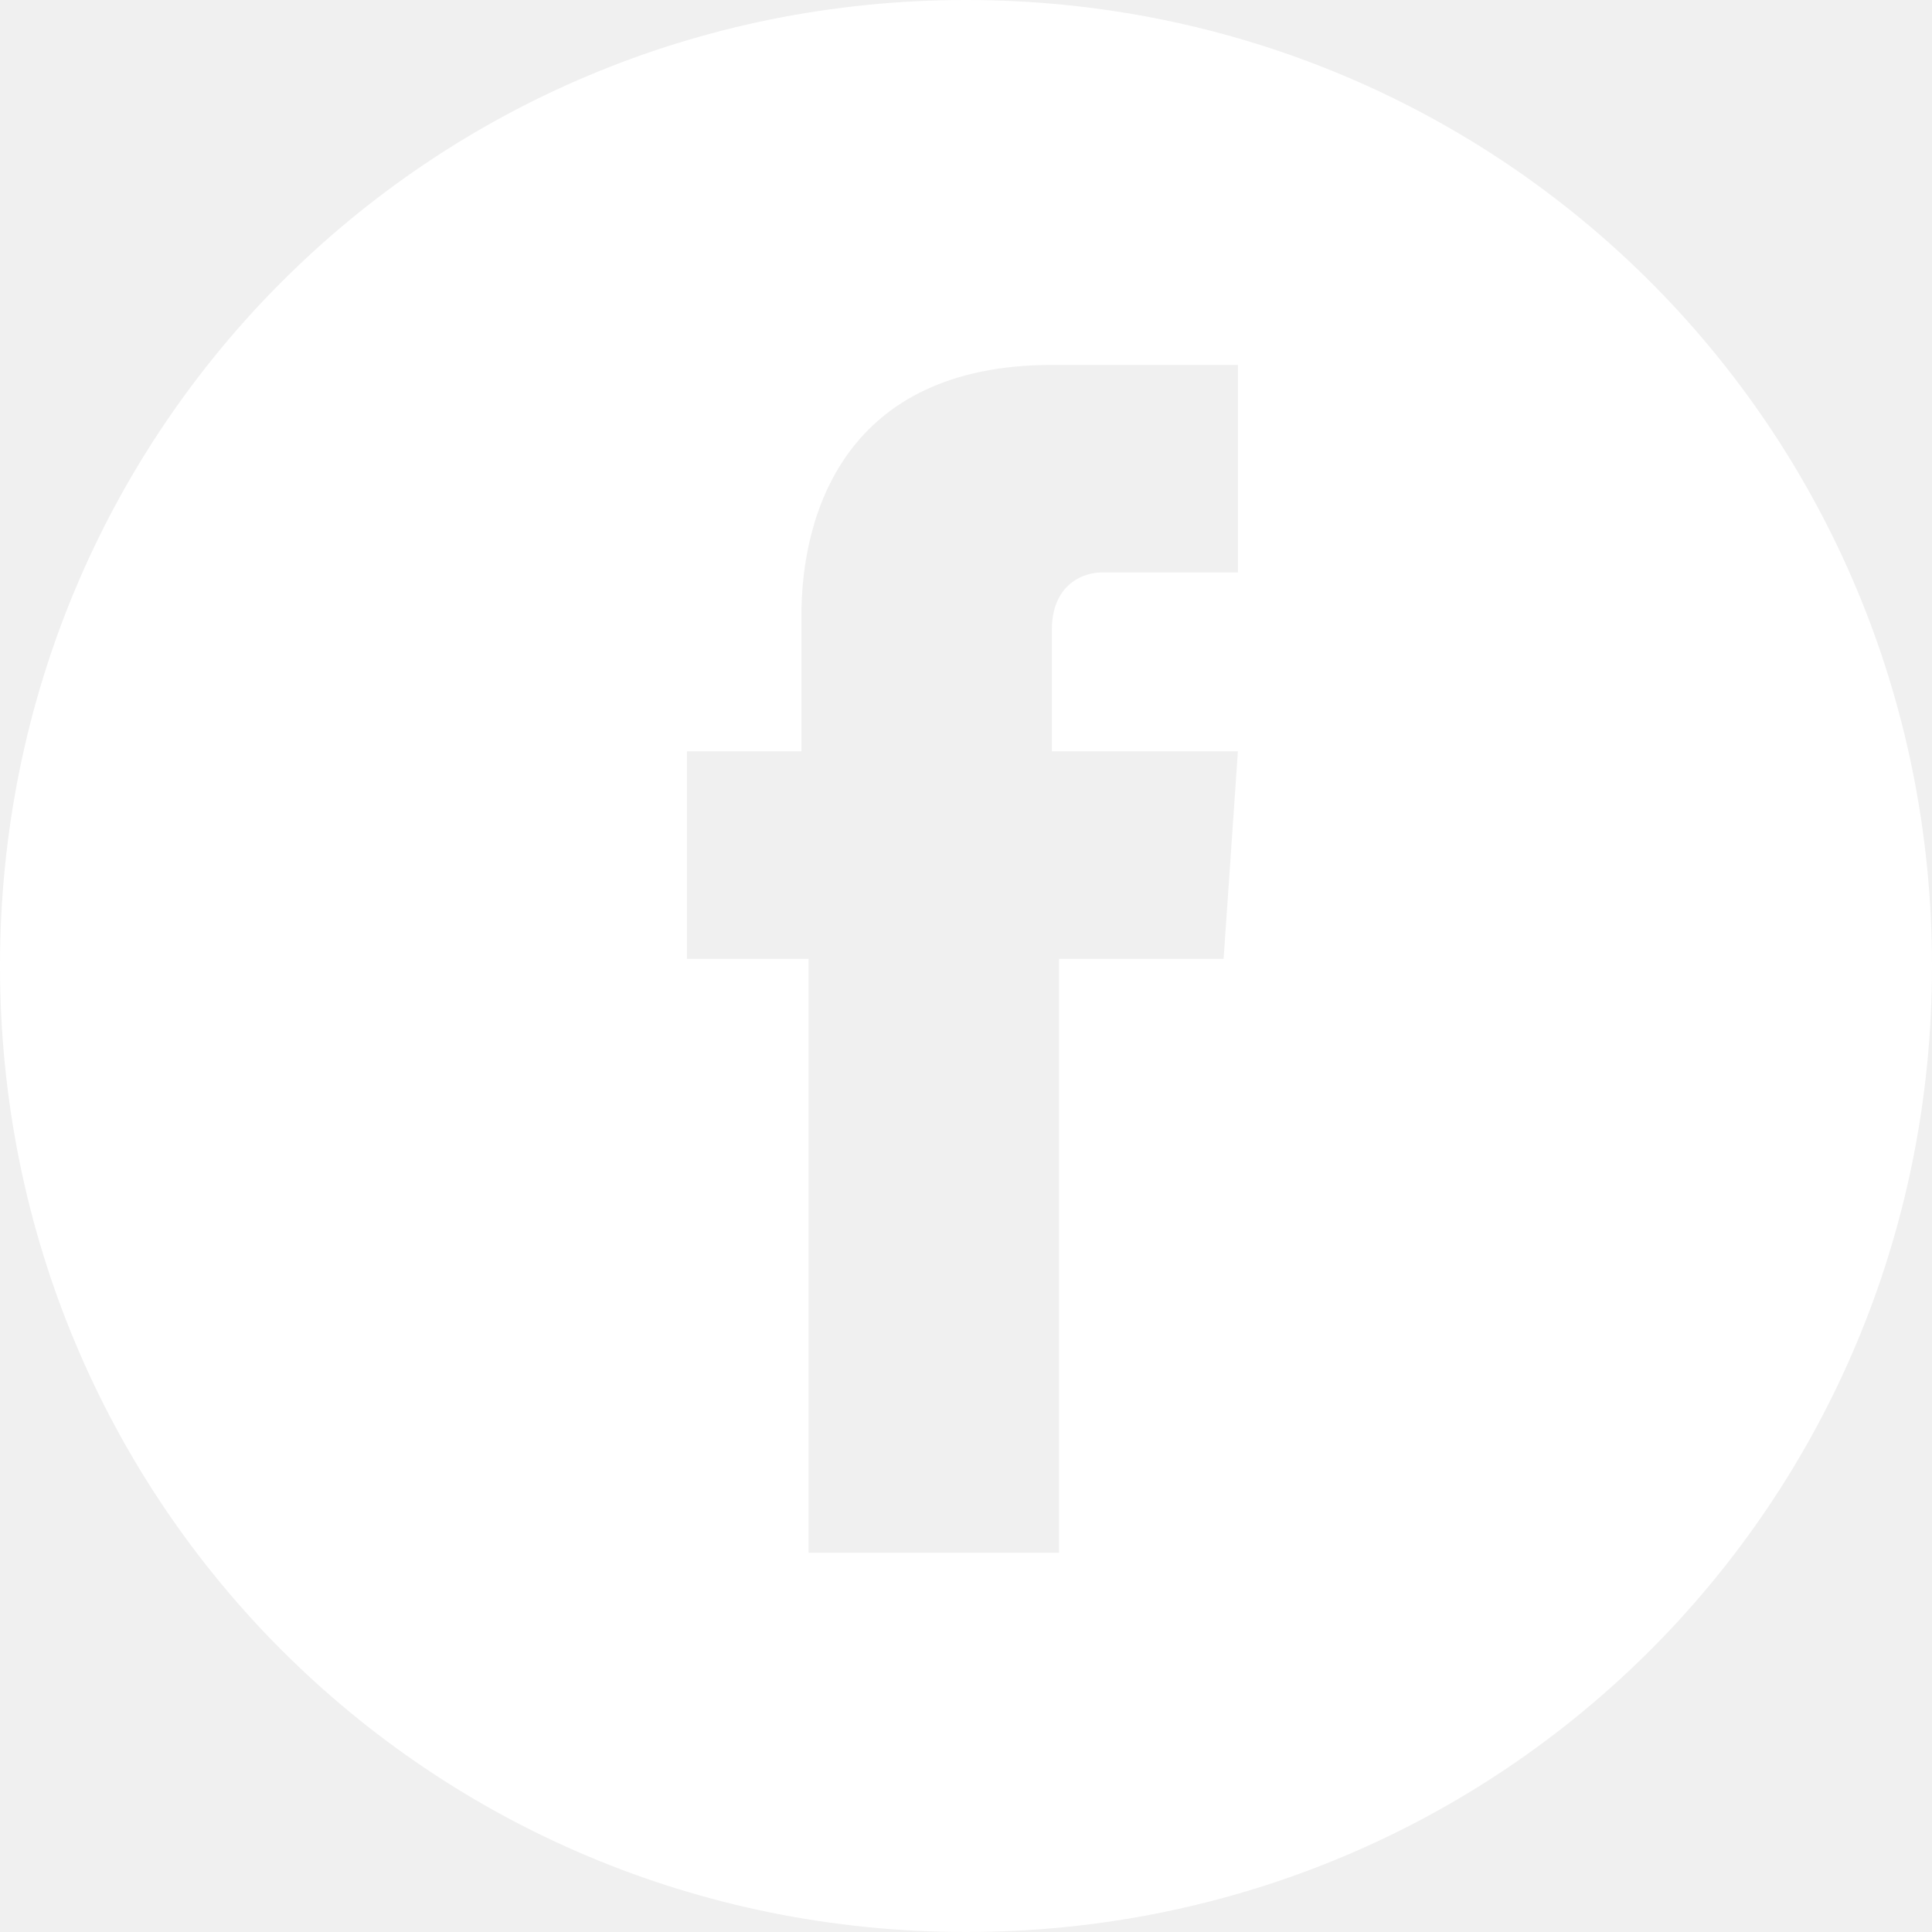
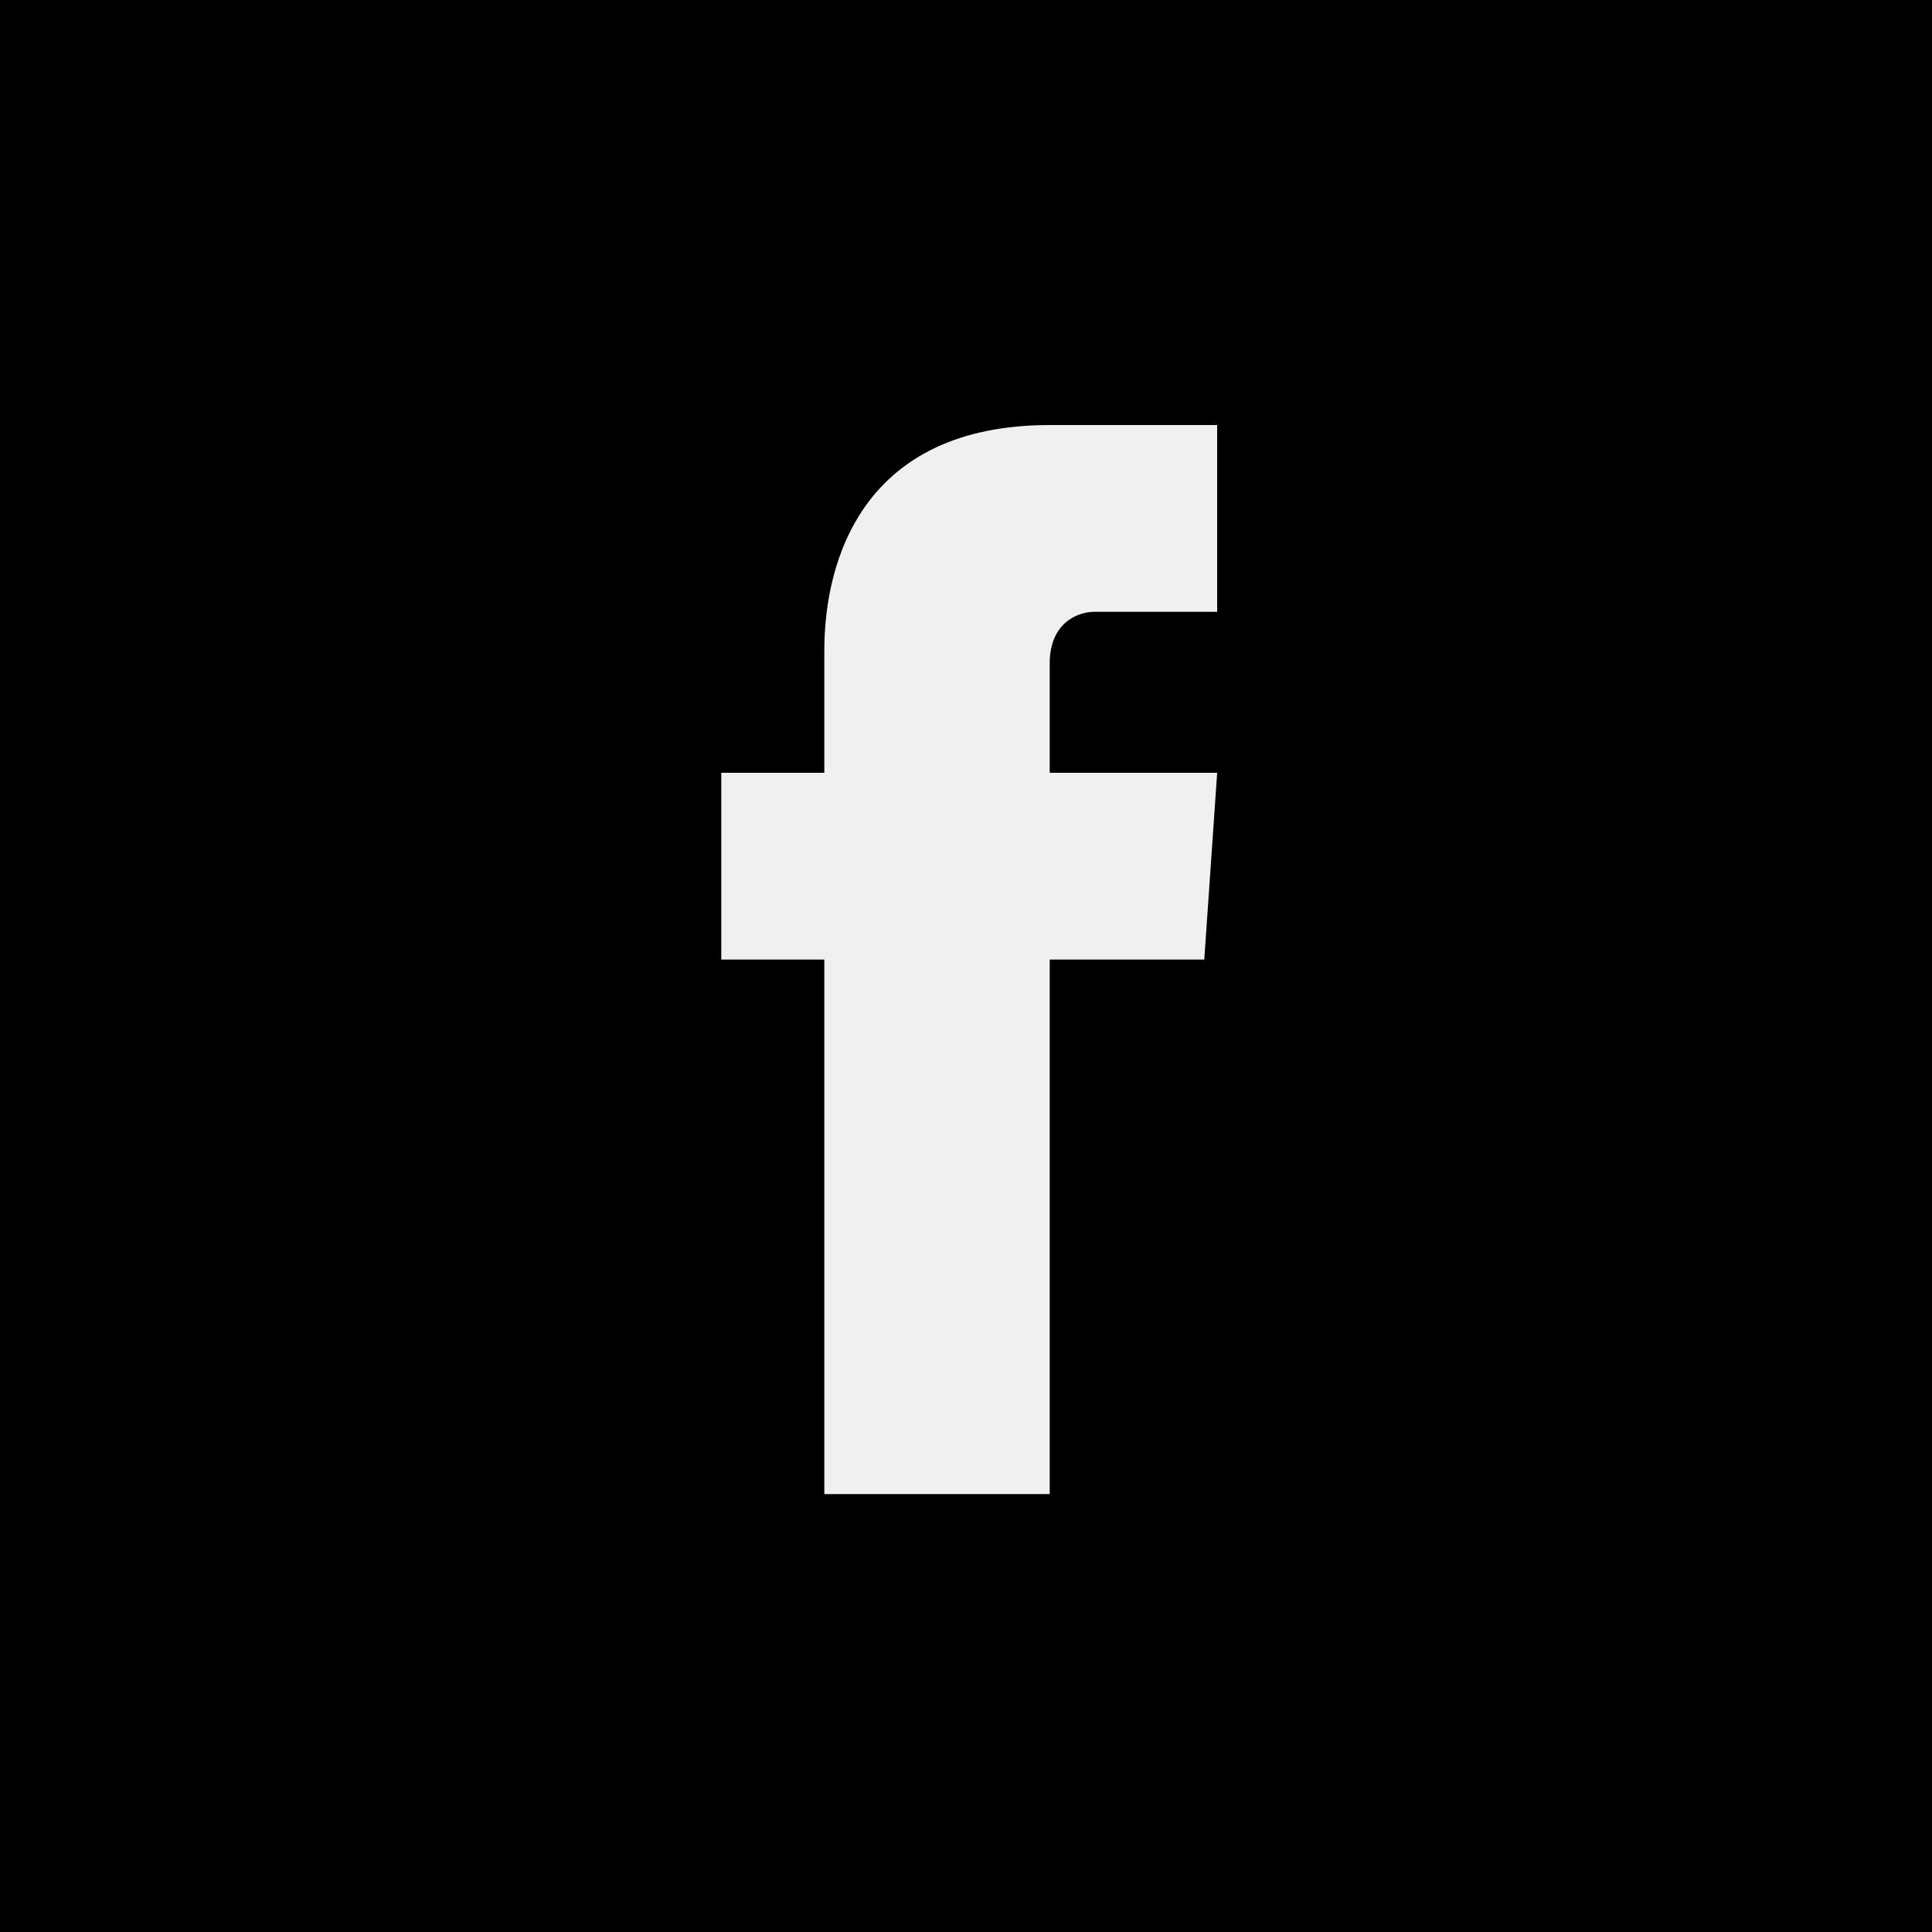
- <svg xmlns="http://www.w3.org/2000/svg" version="1.1" id="Layer_1" x="0px" y="0px" width="27px" height="27px" viewBox="0 0 27 27" style="enable-background:new 0 0 27 27;" xml:space="preserve">
-   <style type="text/css">
- 	.st0{fill:#FFFFFF;}
- </style>
-   <path class="st0" d="M13.5,0C6,0,0,6,0,13.5S6,27,13.5,27S27,21,27,13.5S21,0,13.5,0 M17.1,13.4h-2.3v8.3h-3.5v-8.3H9.6v-2.9h1.6  V8.6c0-1.4,0.6-3.5,3.5-3.5l2.6,0V8h-1.9c-0.3,0-0.7,0.2-0.7,0.8v1.7h2.6L17.1,13.4z" />
+ <svg xmlns="http://www.w3.org/2000/svg" class="social__icon  social__icon--round" width="30" height="30" viewBox="0 0 30 30">
+   <path d="M0,0 L0,30 L30,30 L30,0 L0,0 Z M18.8,9.5 L17,9.5 C16.7,9.5 16.3,9.7 16.3,10.3 L16.3,12 L18.9,12 L18.7,14.9 L16.3,14.9 L16.3,23.2 L12.8,23.2 L12.8,14.9 L11.2,14.9 L11.2,12 L12.8,12 L12.8,10.1 C12.8,8.7 13.4,6.6 16.3,6.6 L18.9,6.6 L18.9,9.5 L18.8,9.5 Z" />
</svg>
